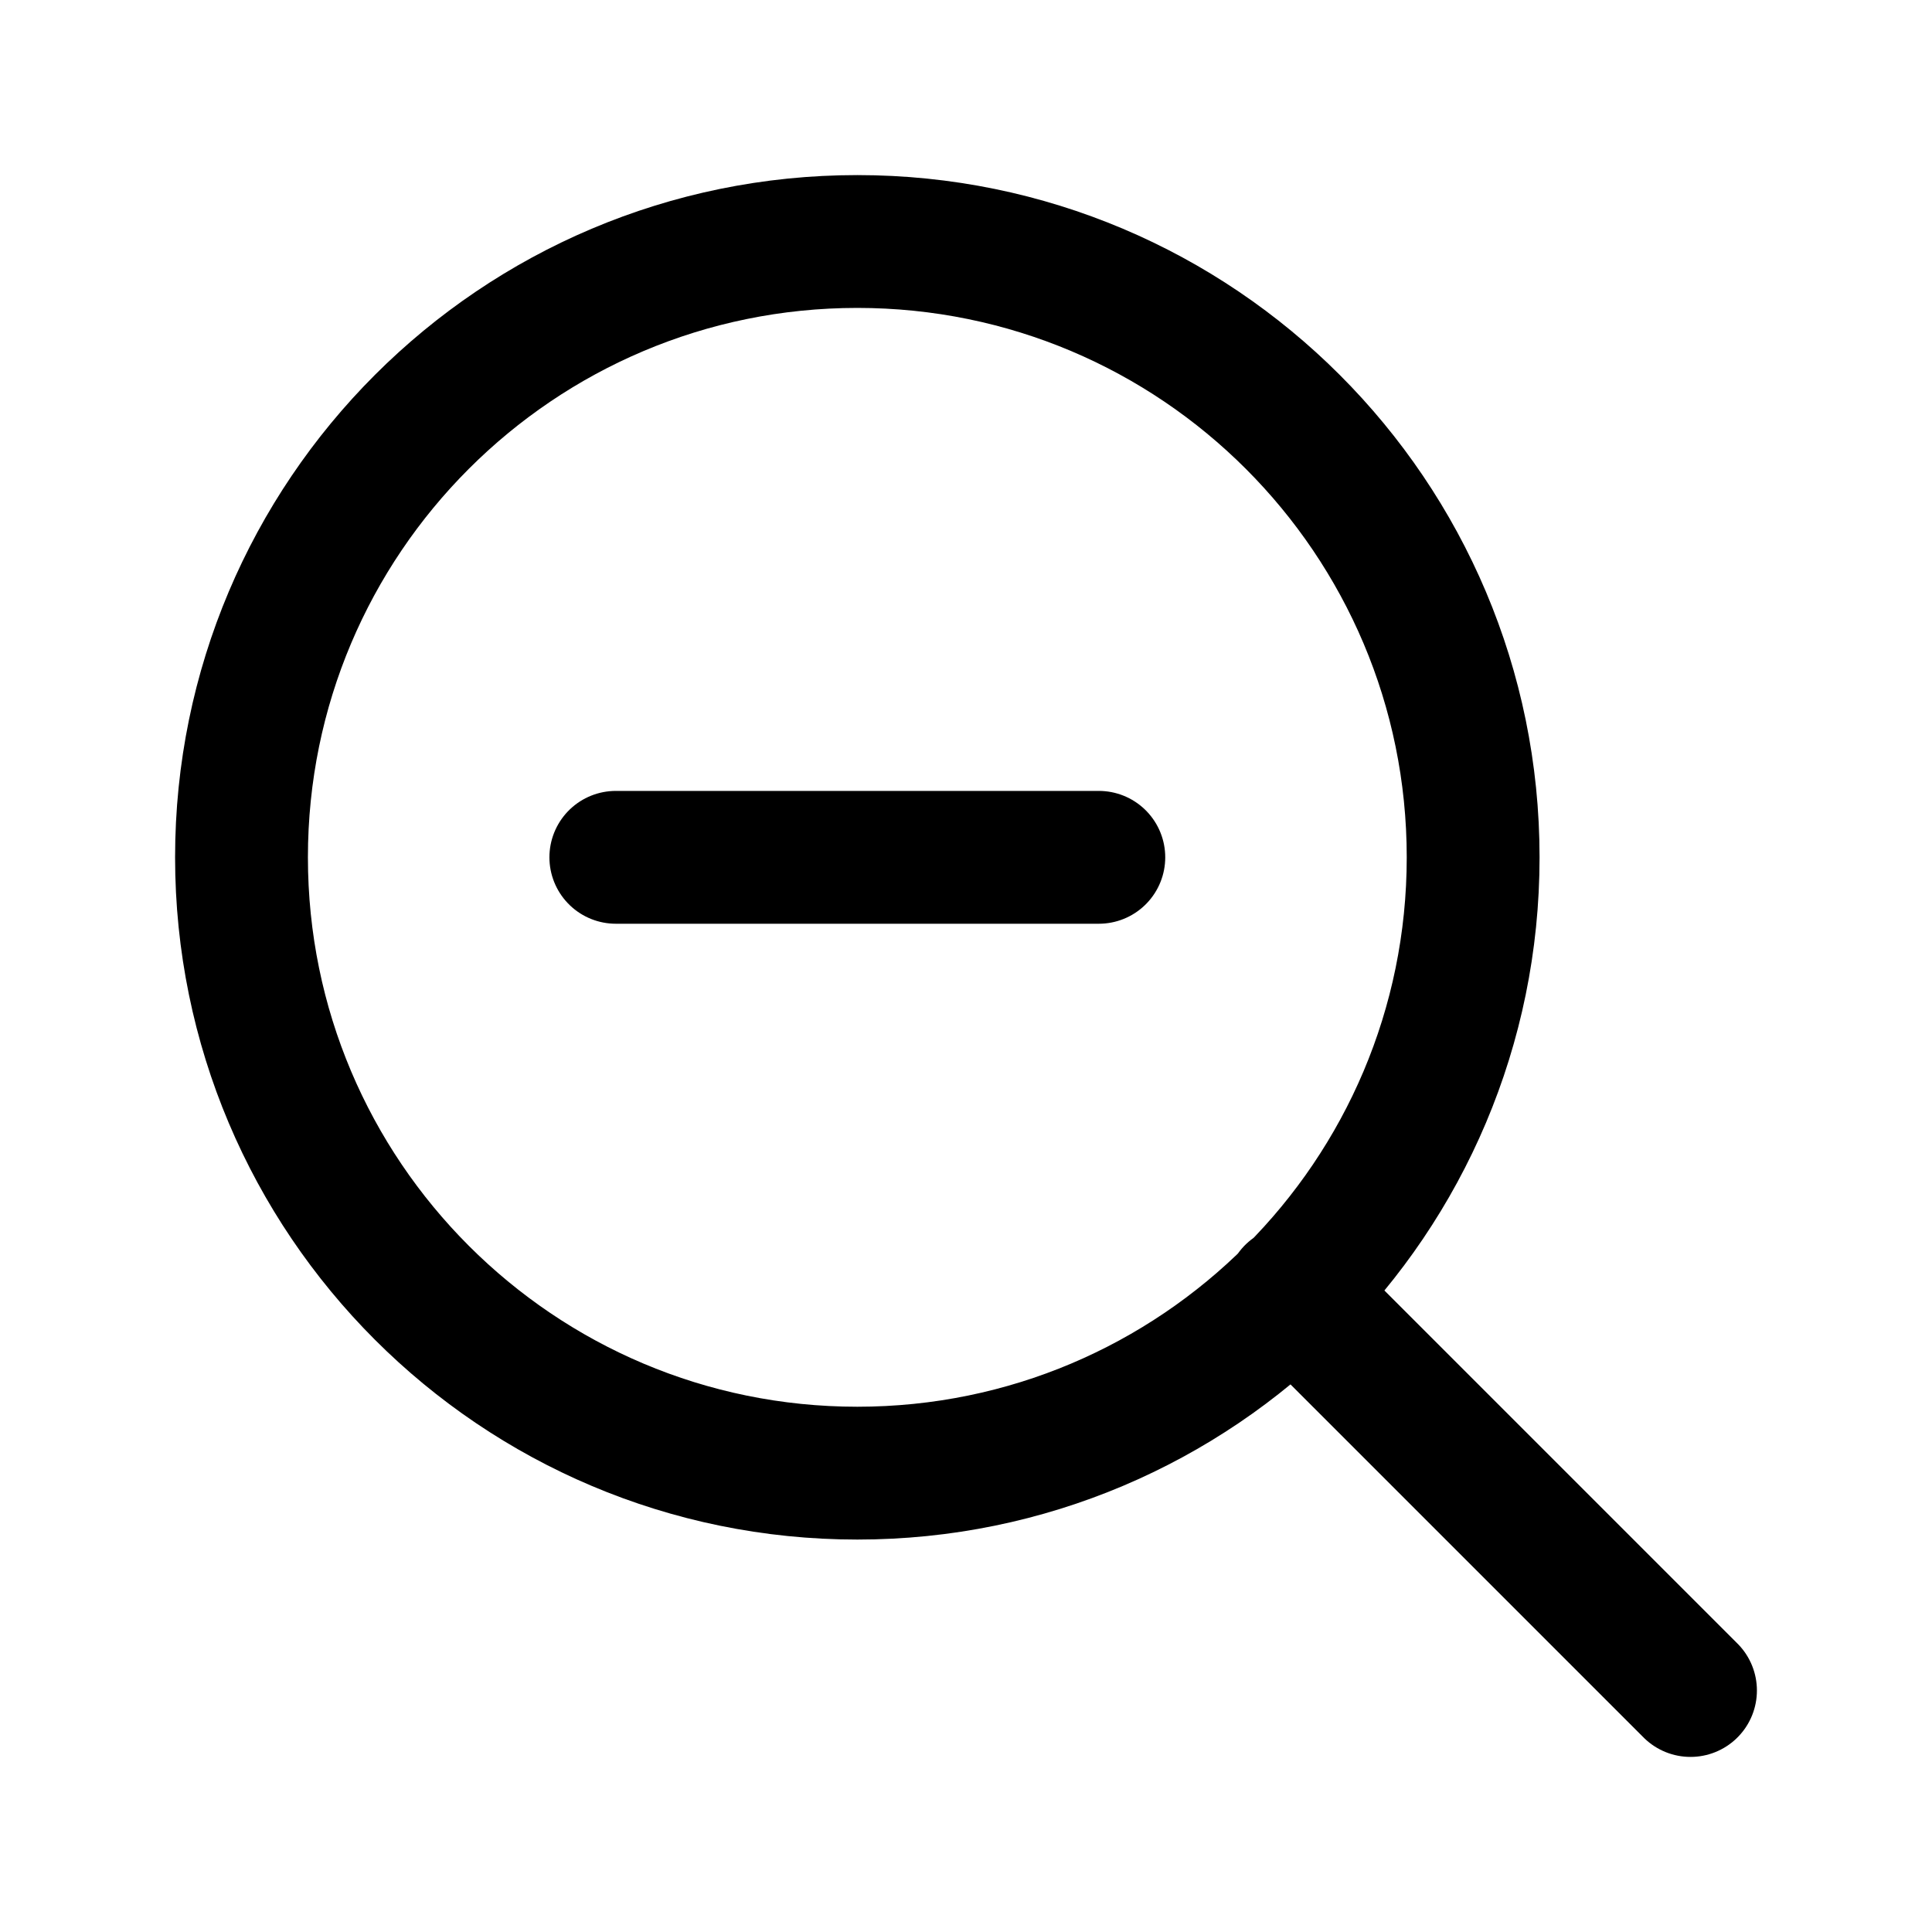
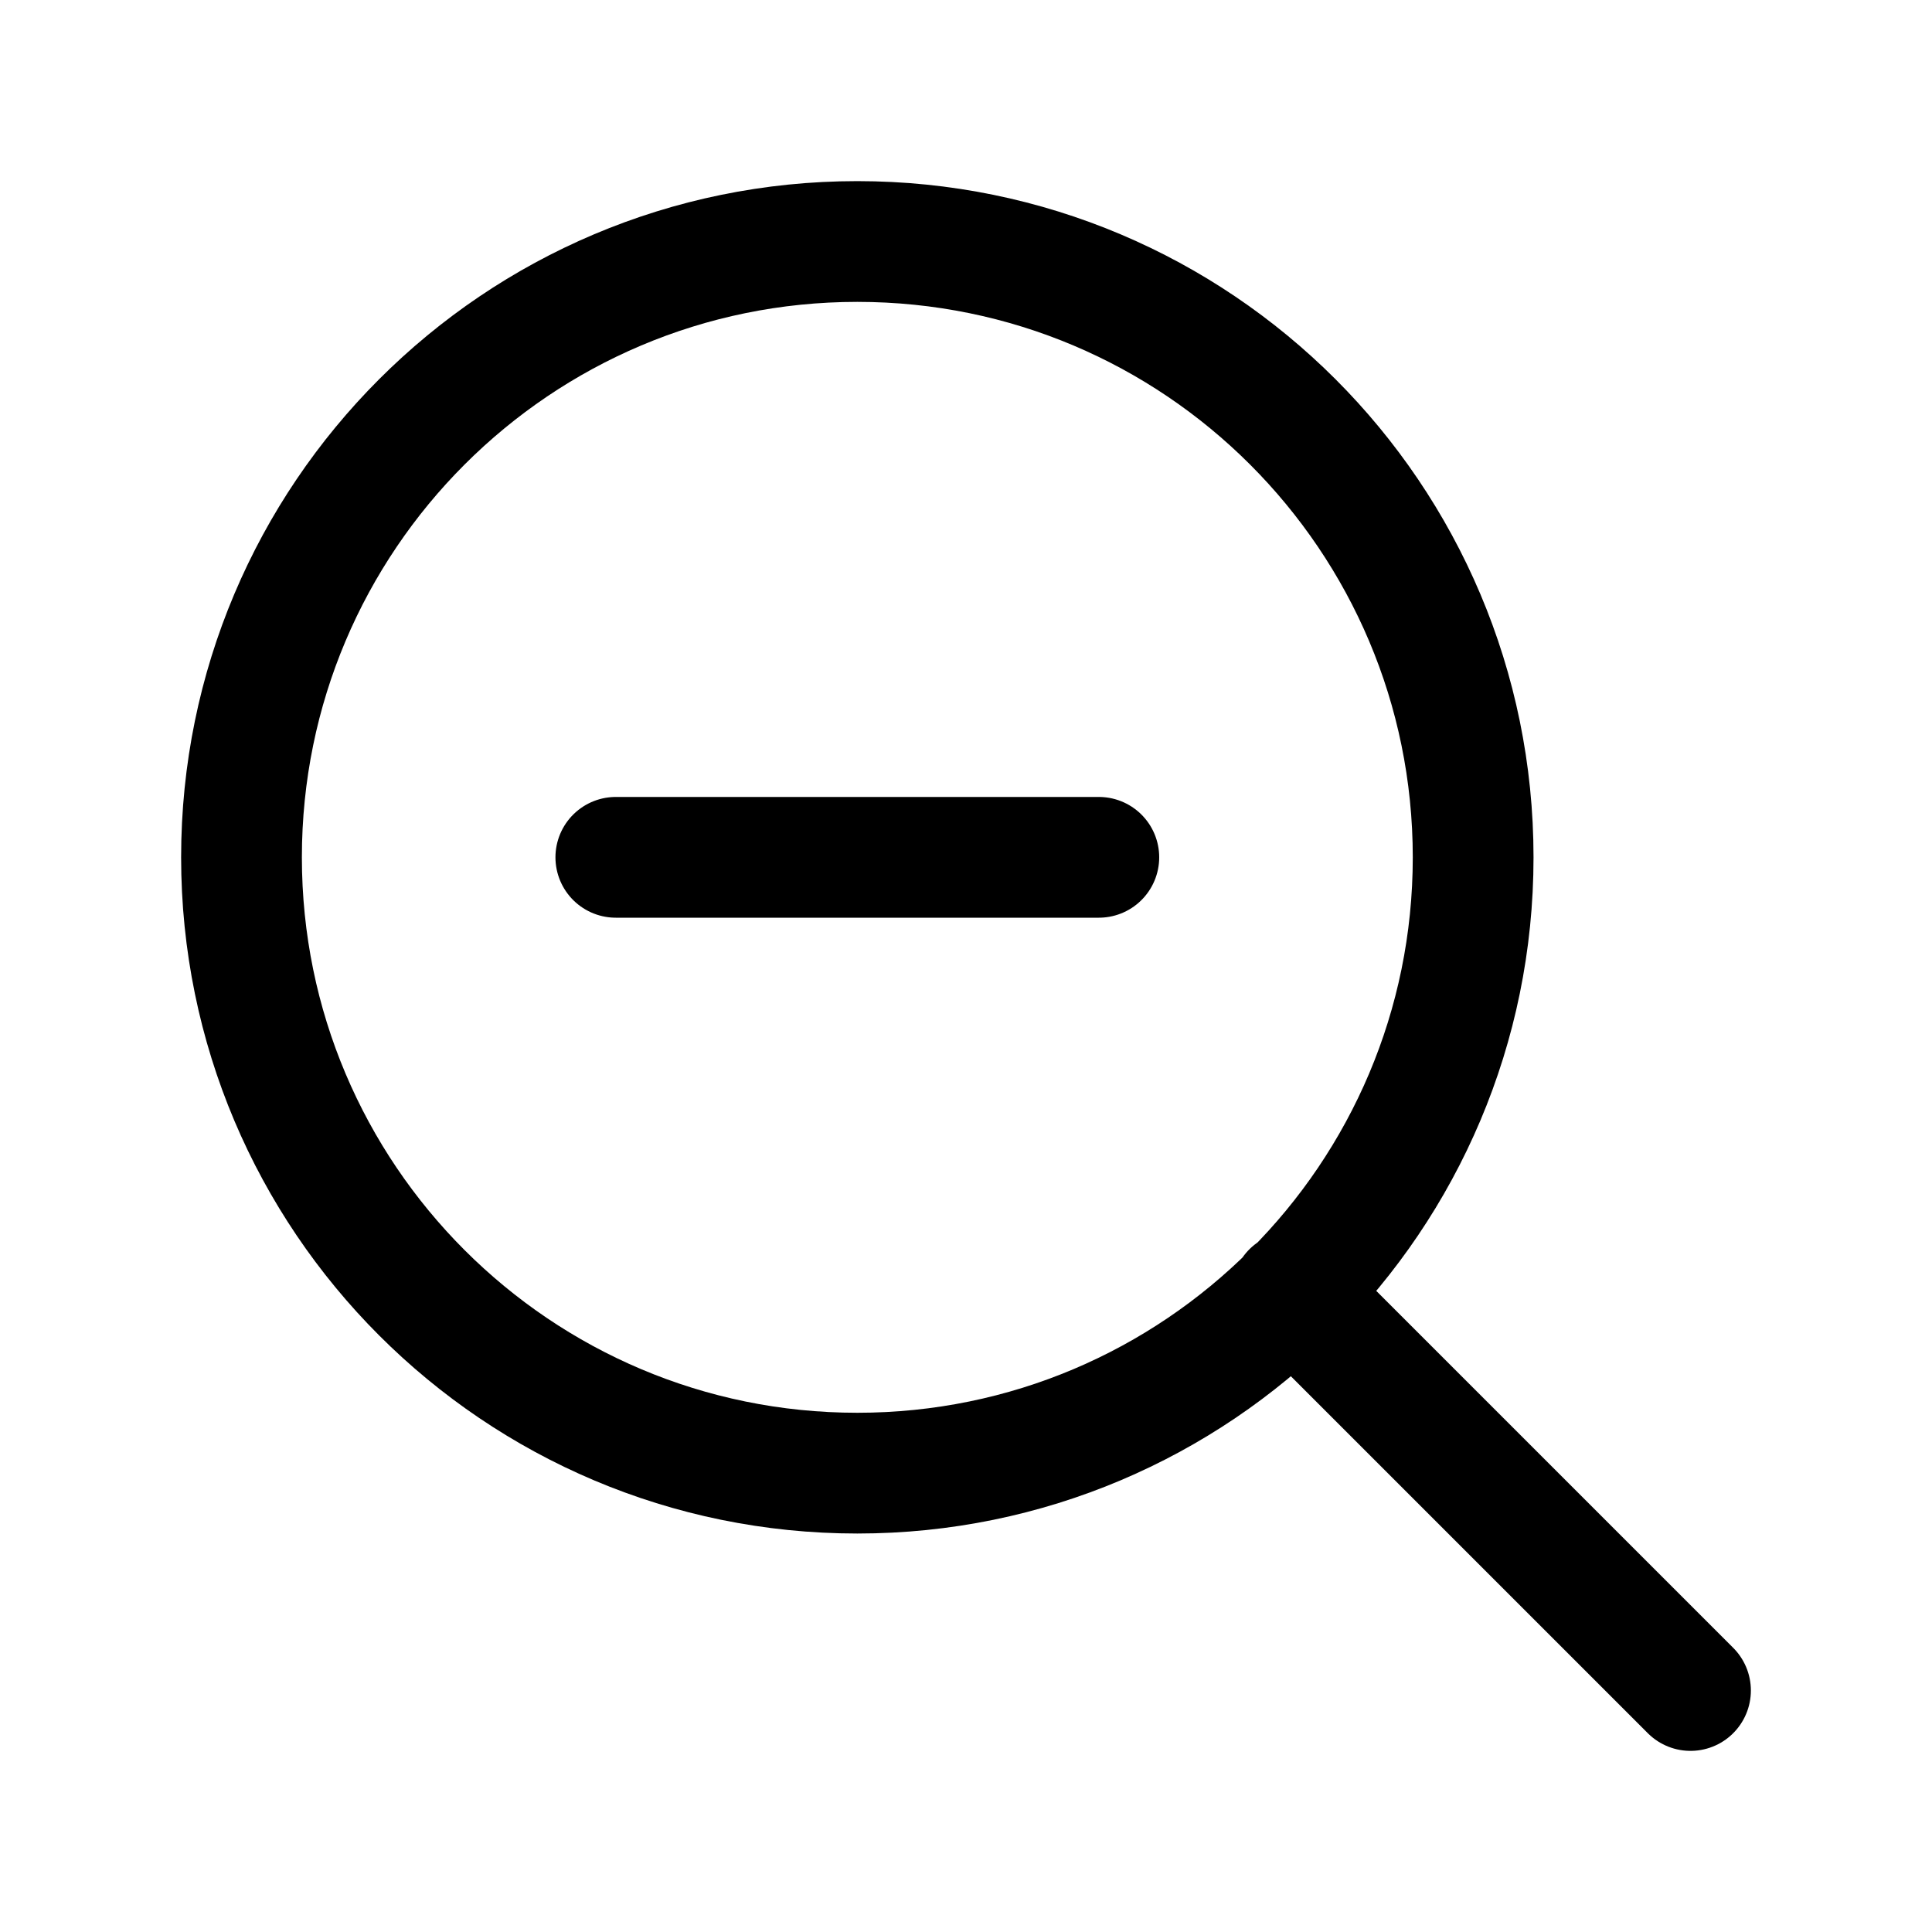
<svg xmlns="http://www.w3.org/2000/svg" fill="none" viewBox="0 0 16 16">
-   <path stroke="currentColor" stroke-linecap="round" stroke-linejoin="round" stroke-width="1.1" d="M10.7 10.7 14 14M5.1 7.1h4m3.1 0A5.1 5.1 0 1 1 2 7.1a5.1 5.1 0 0 1 10.2 0" />
+   <path stroke="currentColor" stroke-linecap="round" stroke-linejoin="round" d="M10.7 10.7 14 14M5.1 7.1h4m3.1 0A5.1 5.1 0 1 1 2 7.1a5.1 5.1 0 0 1 10.2 0" />
</svg>
